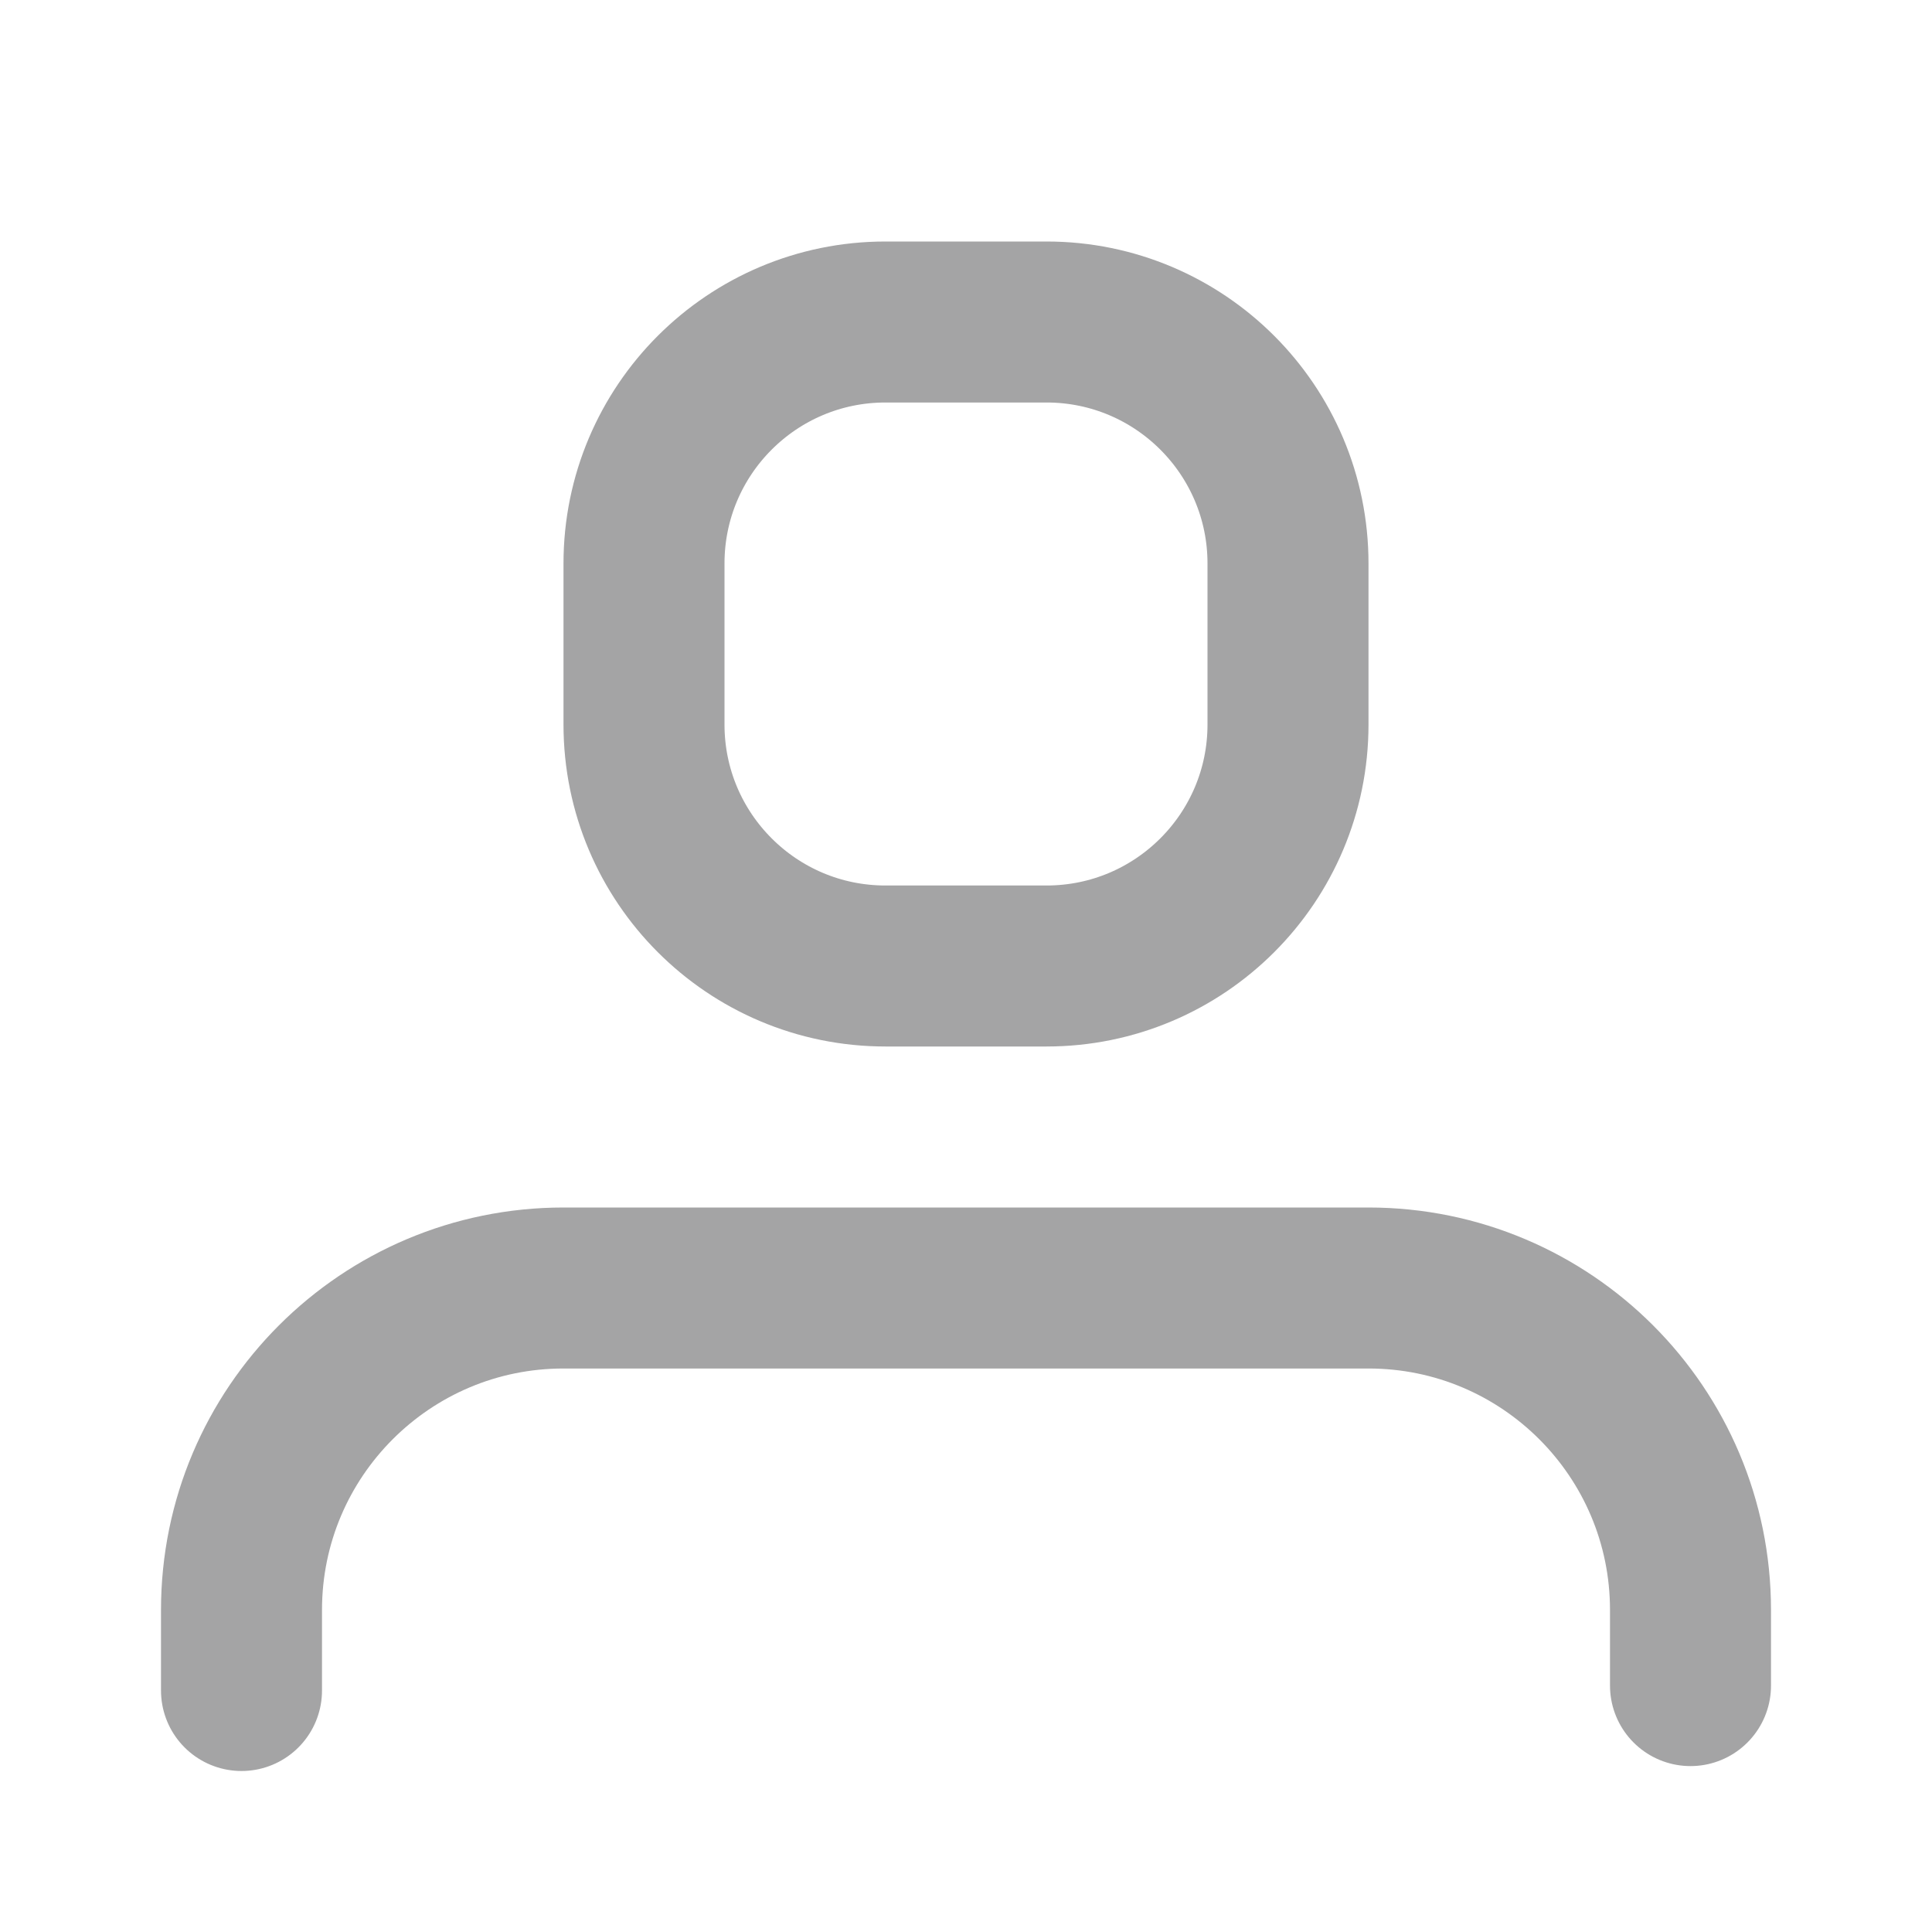
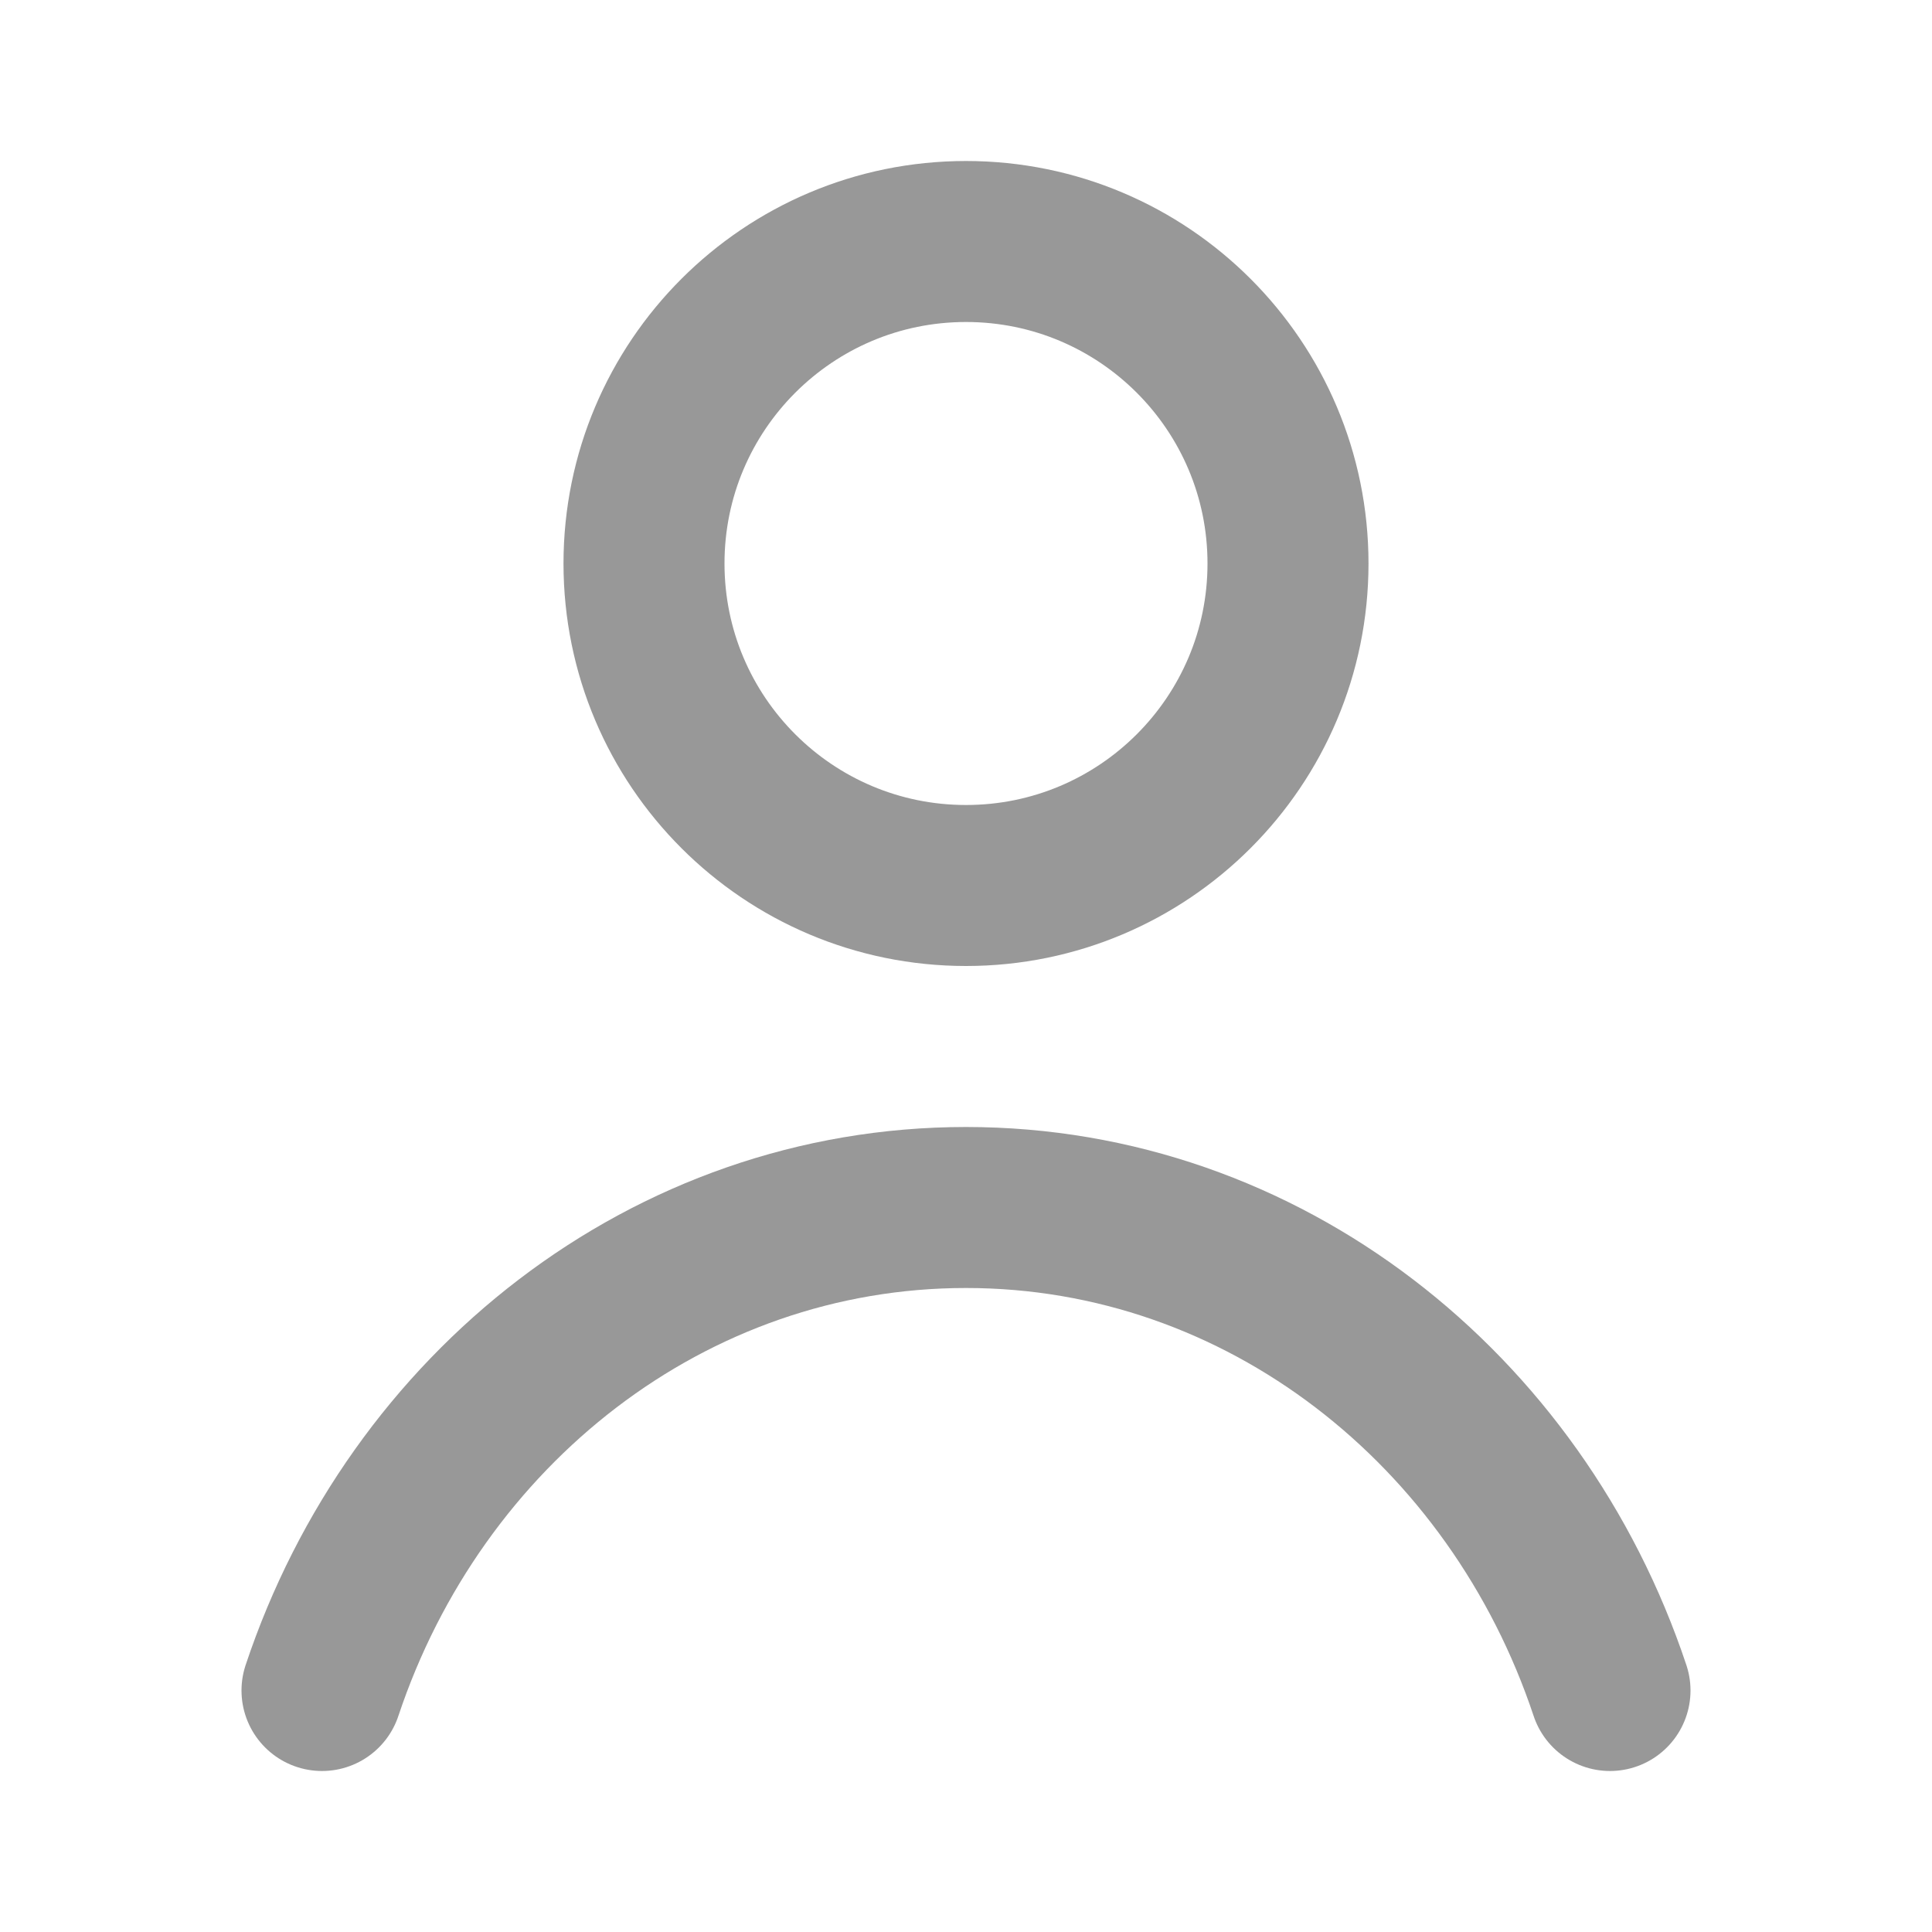
<svg xmlns="http://www.w3.org/2000/svg" width="24" height="24" viewBox="0 0 24 24" fill="none">
-   <path d="M8 7C8 5.343 9.343 4 11 4H13C14.657 4 16 5.343 16 7V9C16 10.657 14.657 12 13 12H11C9.343 12 8 10.657 8 9V7Z" stroke="#A4A4A5" stroke-width="2" />
-   <path d="M21 20.939V20C21 17.791 19.209 16 17 16H7C4.791 16 3 17.791 3 20V21" stroke="#A4A4A5" stroke-width="2" stroke-linecap="round" />
+   <circle cx="12" cy="7" r="4" stroke="#989898" stroke-width="2" />
+   <path d="M4 21C5.165 17.504 8.307 15 12 15C15.693 15 18.835 17.504 20 21" stroke="#989898" stroke-width="2" stroke-linecap="round" />
</svg>
